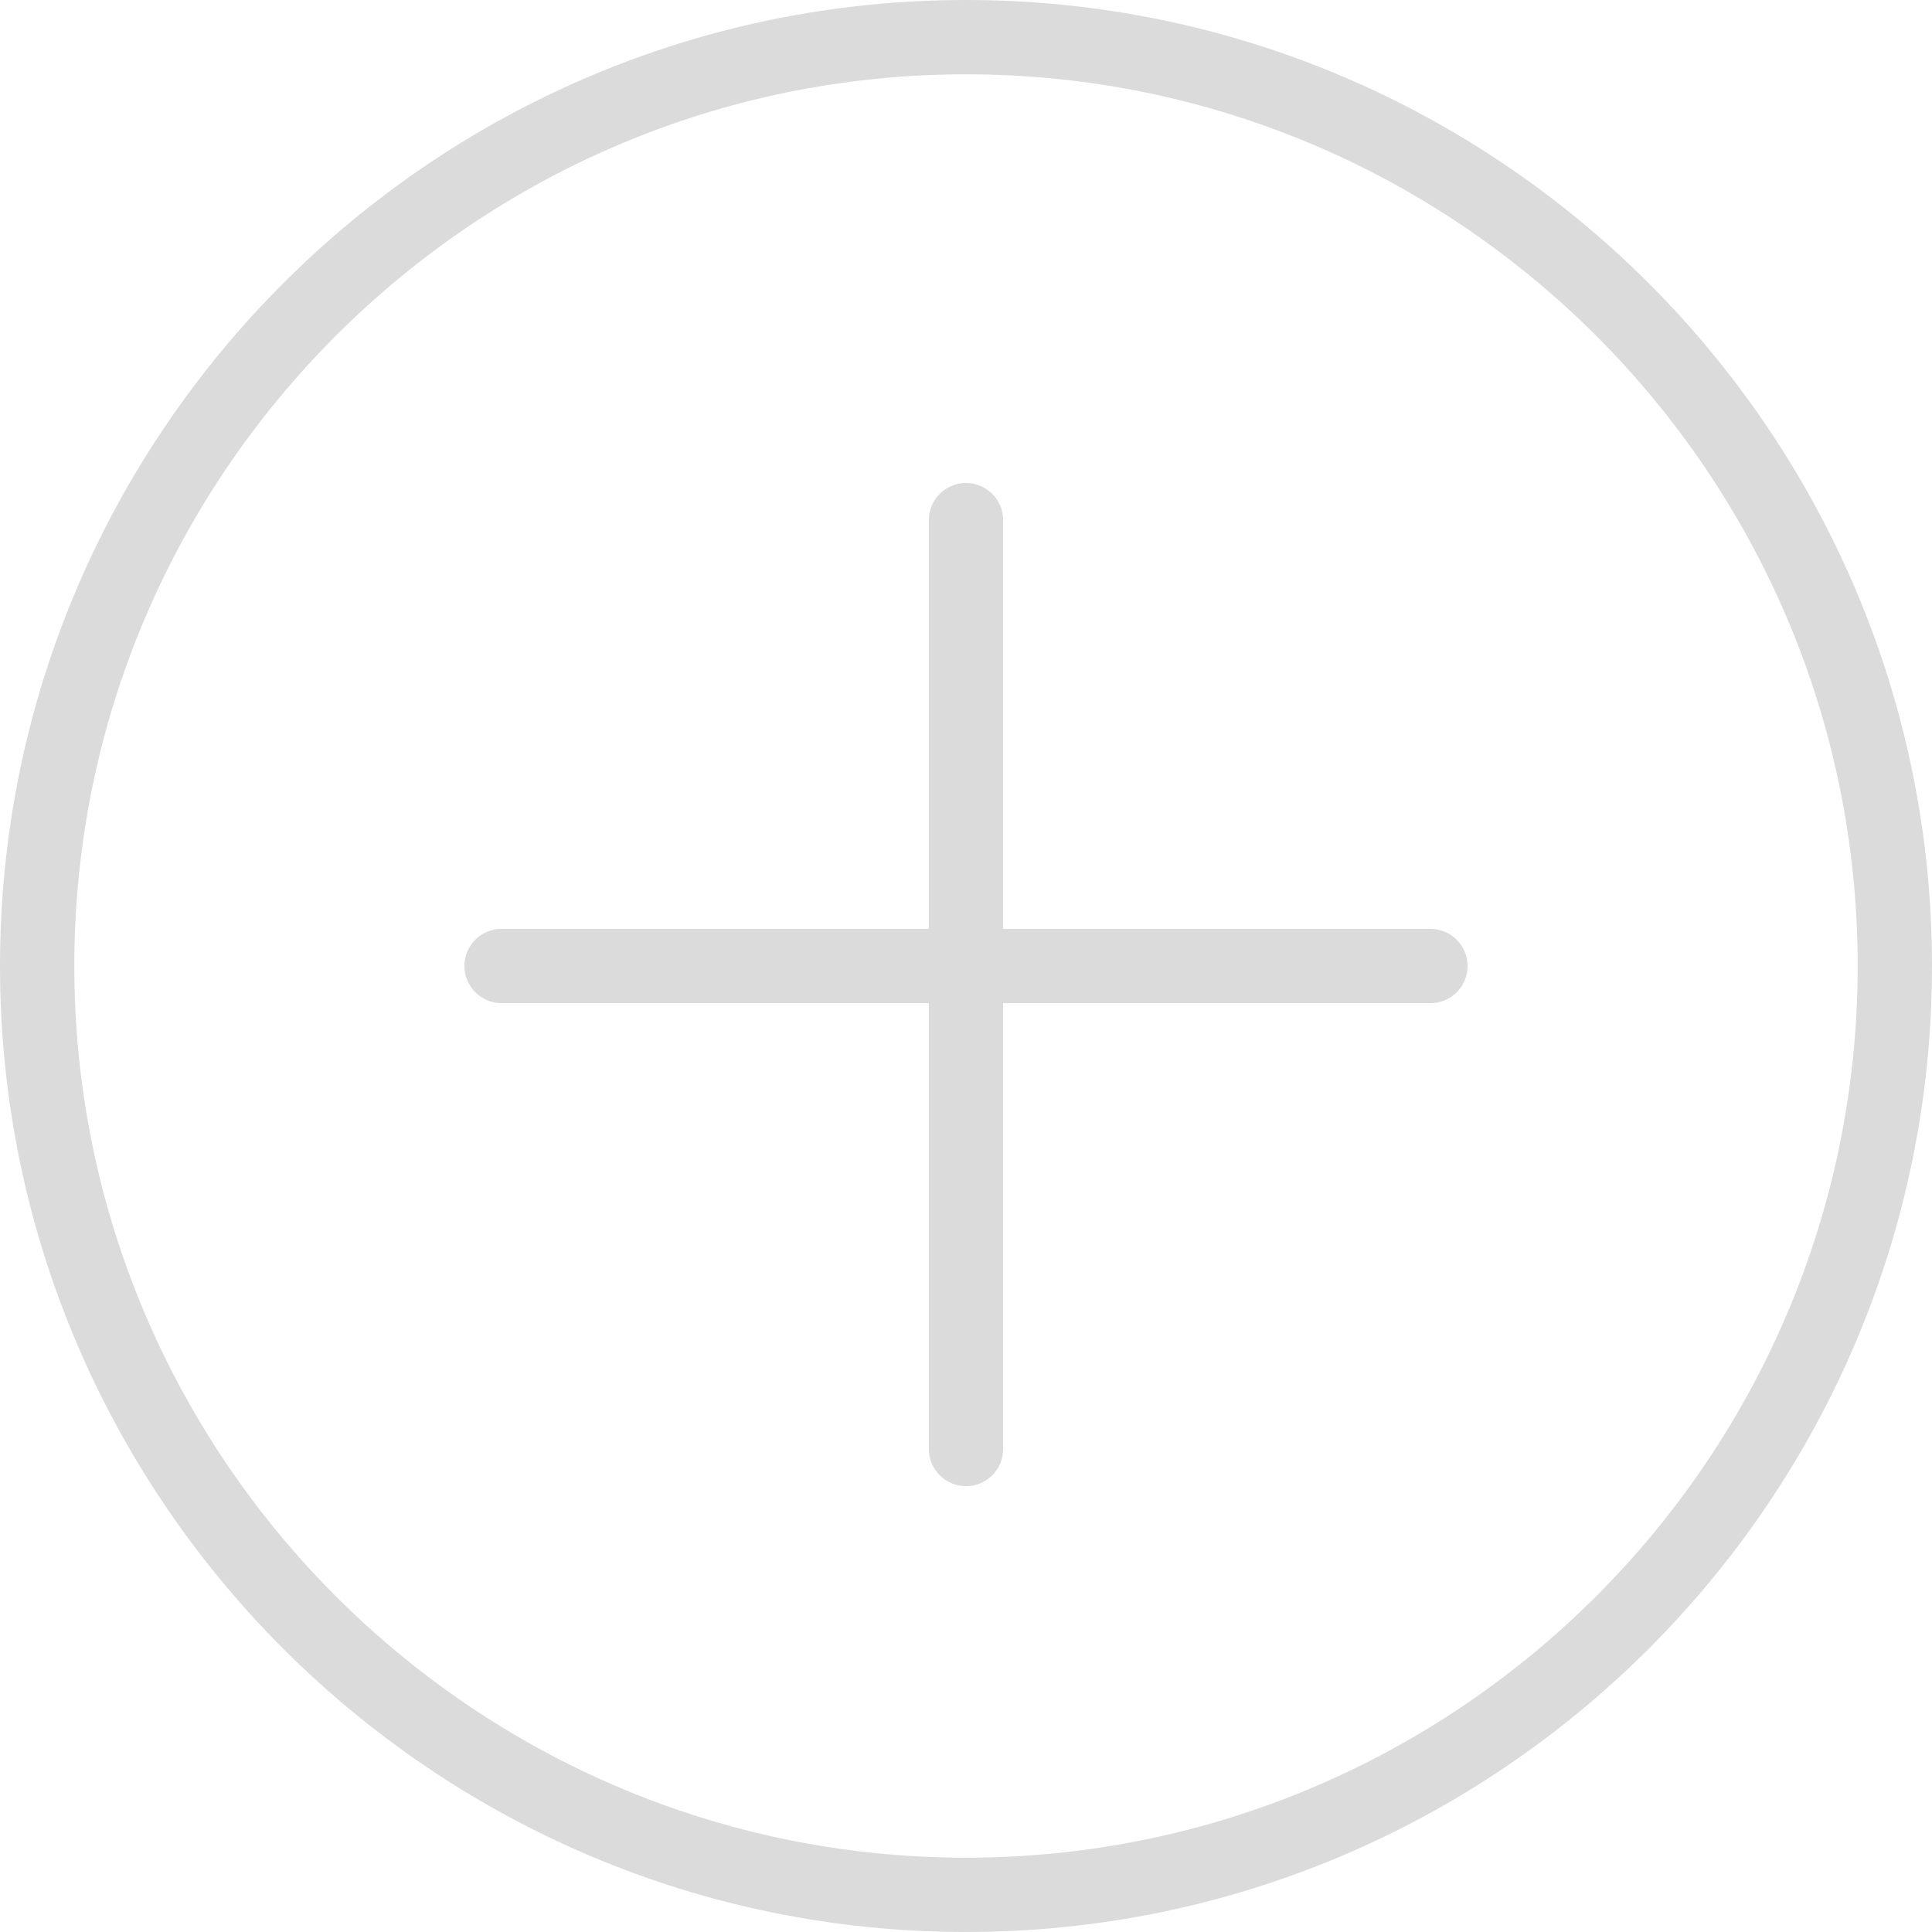
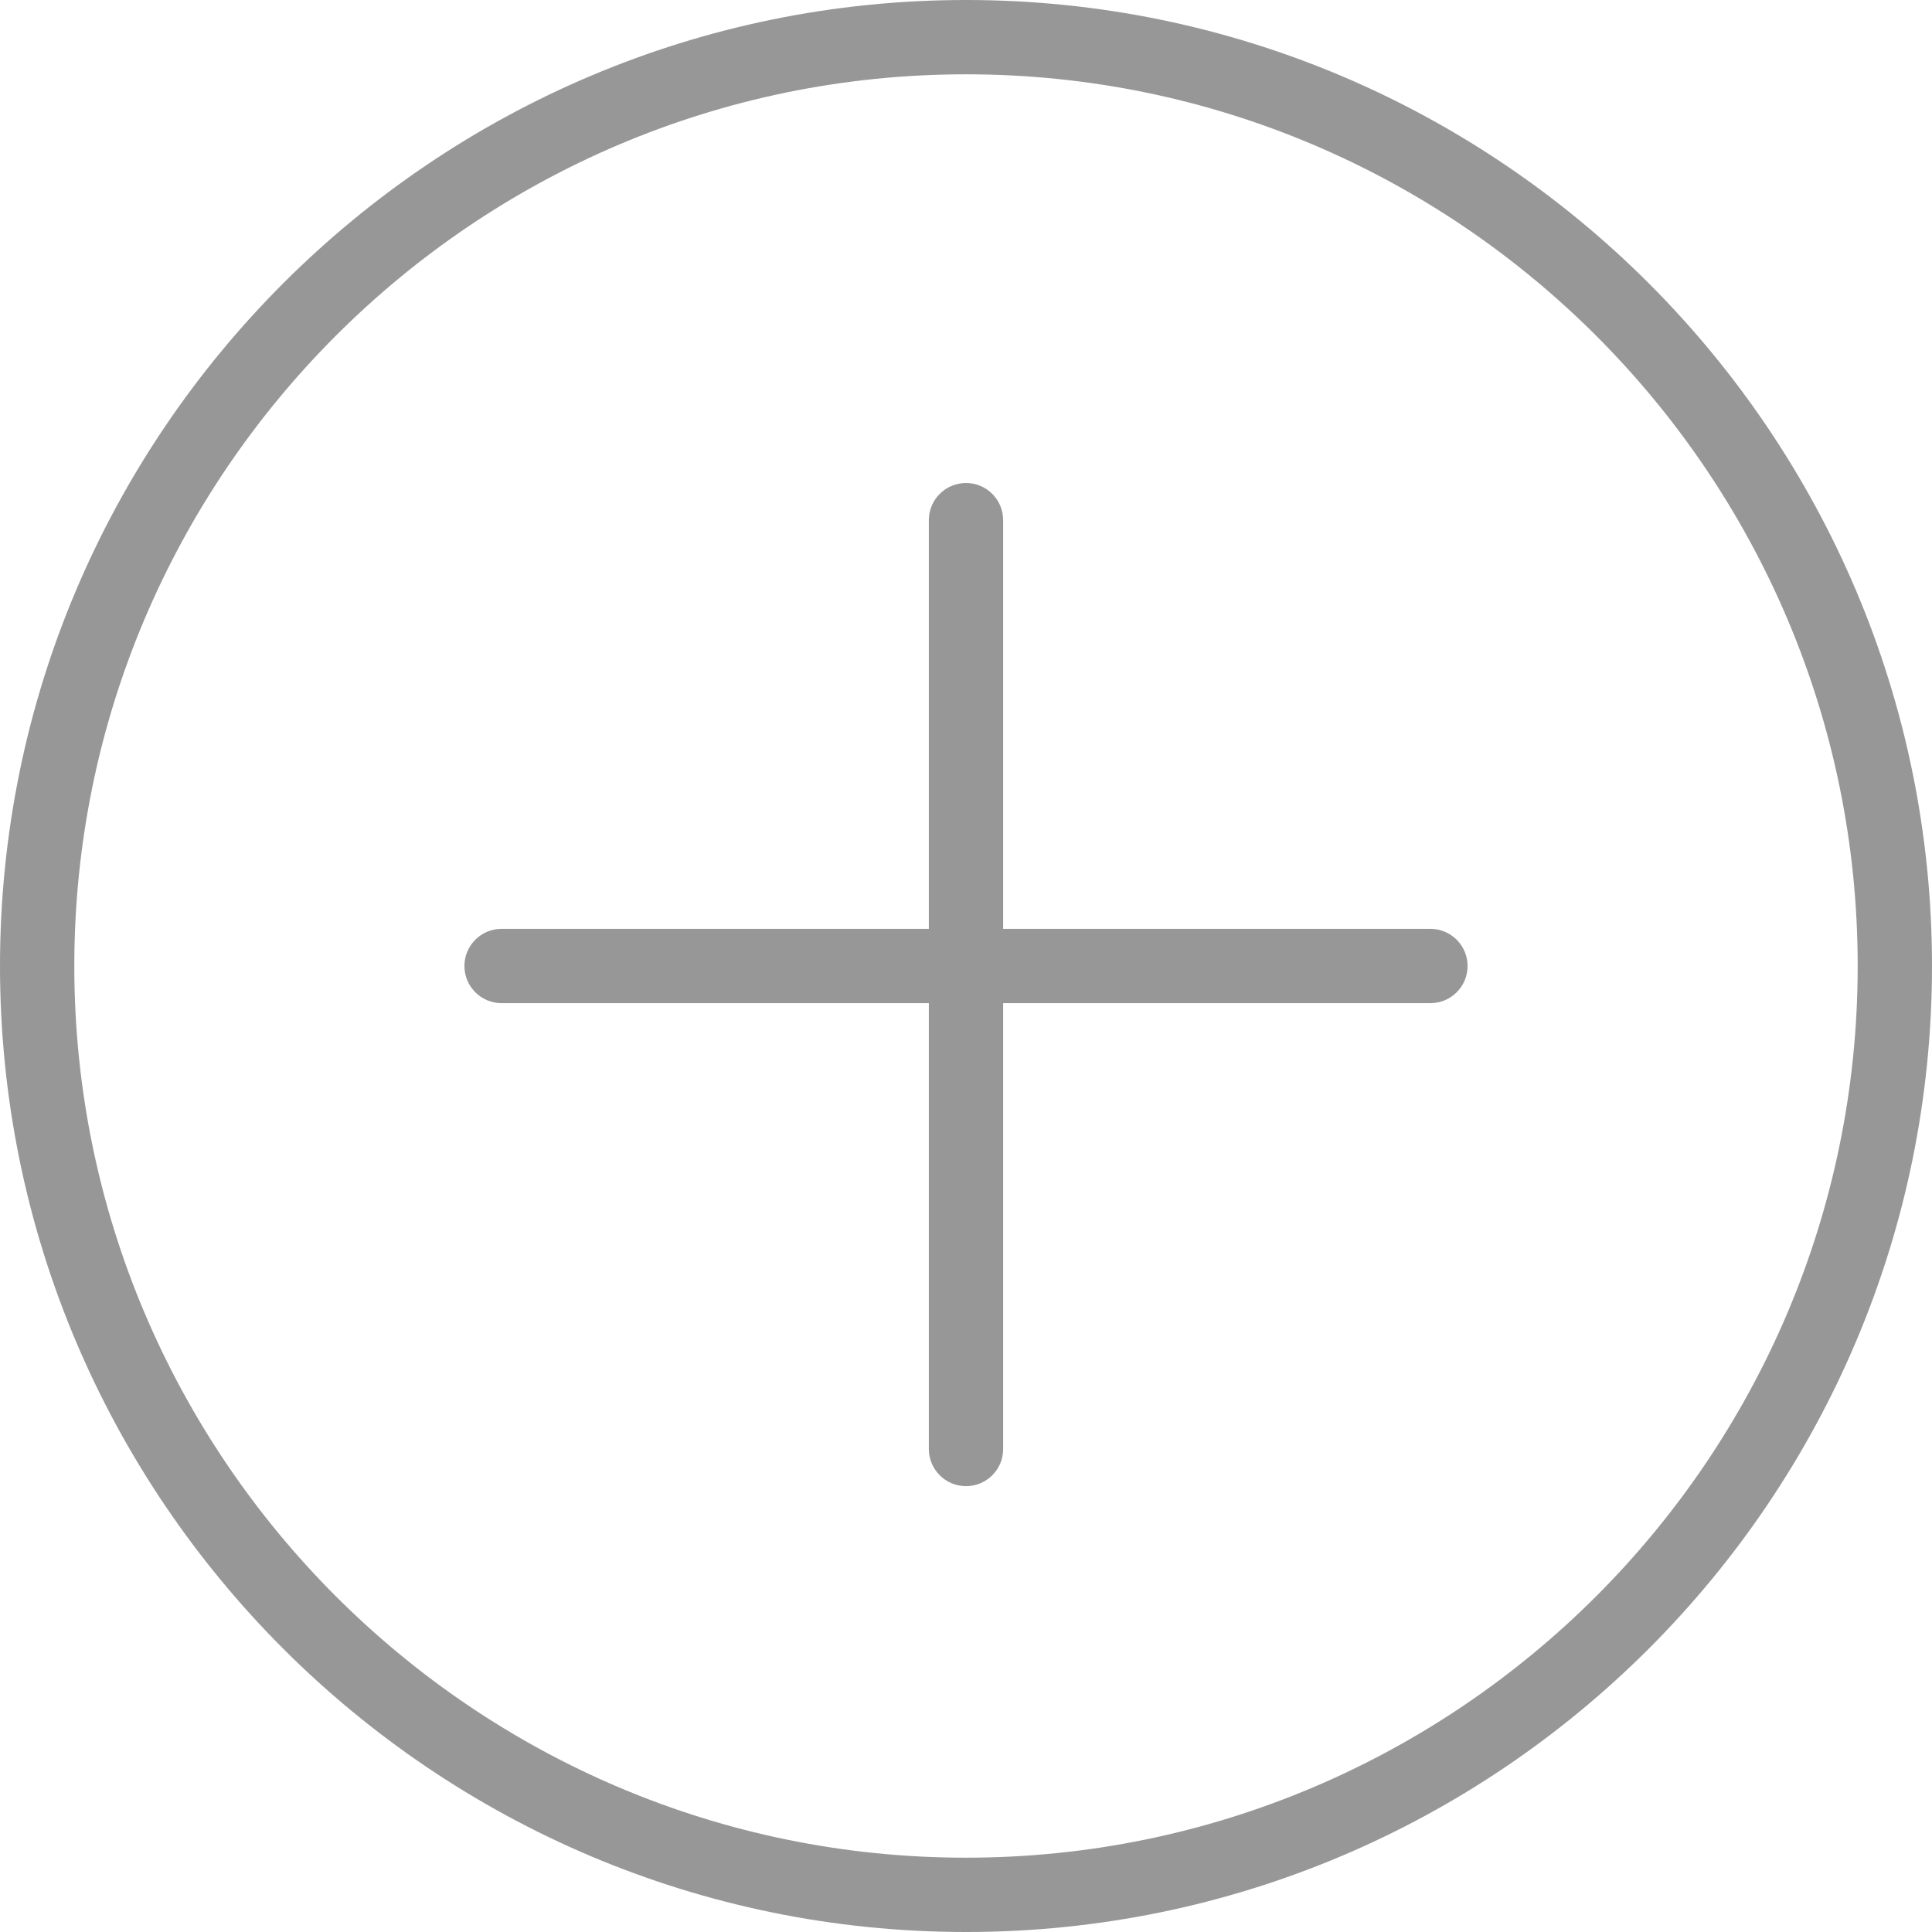
<svg xmlns="http://www.w3.org/2000/svg" version="1.1" viewBox="0 0 52 52" style="enable-background:new 0 0 52 52;" xml:space="preserve">
  <g>
-     <path fill="#dbdbdb" d="M26,0C11.664,0,0,11.663,0,26s11.664,26,26,26s26-11.663,26-26S40.336,0,26,0z M26,50C12.767,50,2,39.233,2,26   S12.767,2,26,2s24,10.767,24,24S39.233,50,26,50z" />
-     <path fill="#dbdbdb" d="M38.5,25H27V14c0-0.553-0.448-1-1-1s-1,0.447-1,1v11H13.5c-0.552,0-1,0.447-1,1s0.448,1,1,1H25v12c0,0.553,0.448,1,1,1   s1-0.447,1-1V27h11.5c0.552,0,1-0.447,1-1S39.052,25,38.5,25z" />
+     <path fill="#979797" d="M26,0C11.664,0,0,11.663,0,26s11.664,26,26,26s26-11.663,26-26S40.336,0,26,0z M26,50C12.767,50,2,39.233,2,26   S12.767,2,26,2s24,10.767,24,24S39.233,50,26,50z" />
+     <path fill="#979797" d="M38.5,25H27V14c0-0.553-0.448-1-1-1s-1,0.447-1,1v11H13.5c-0.552,0-1,0.447-1,1s0.448,1,1,1H25v12c0,0.553,0.448,1,1,1   s1-0.447,1-1V27h11.5c0.552,0,1-0.447,1-1S39.052,25,38.5,25z" />
  </g>
  <g>
</g>
  <g>
</g>
  <g>
</g>
  <g>
</g>
  <g>
</g>
  <g>
</g>
  <g>
</g>
  <g>
</g>
  <g>
</g>
  <g>
</g>
  <g>
</g>
  <g>
</g>
  <g>
</g>
  <g>
</g>
  <g>
</g>
</svg>
